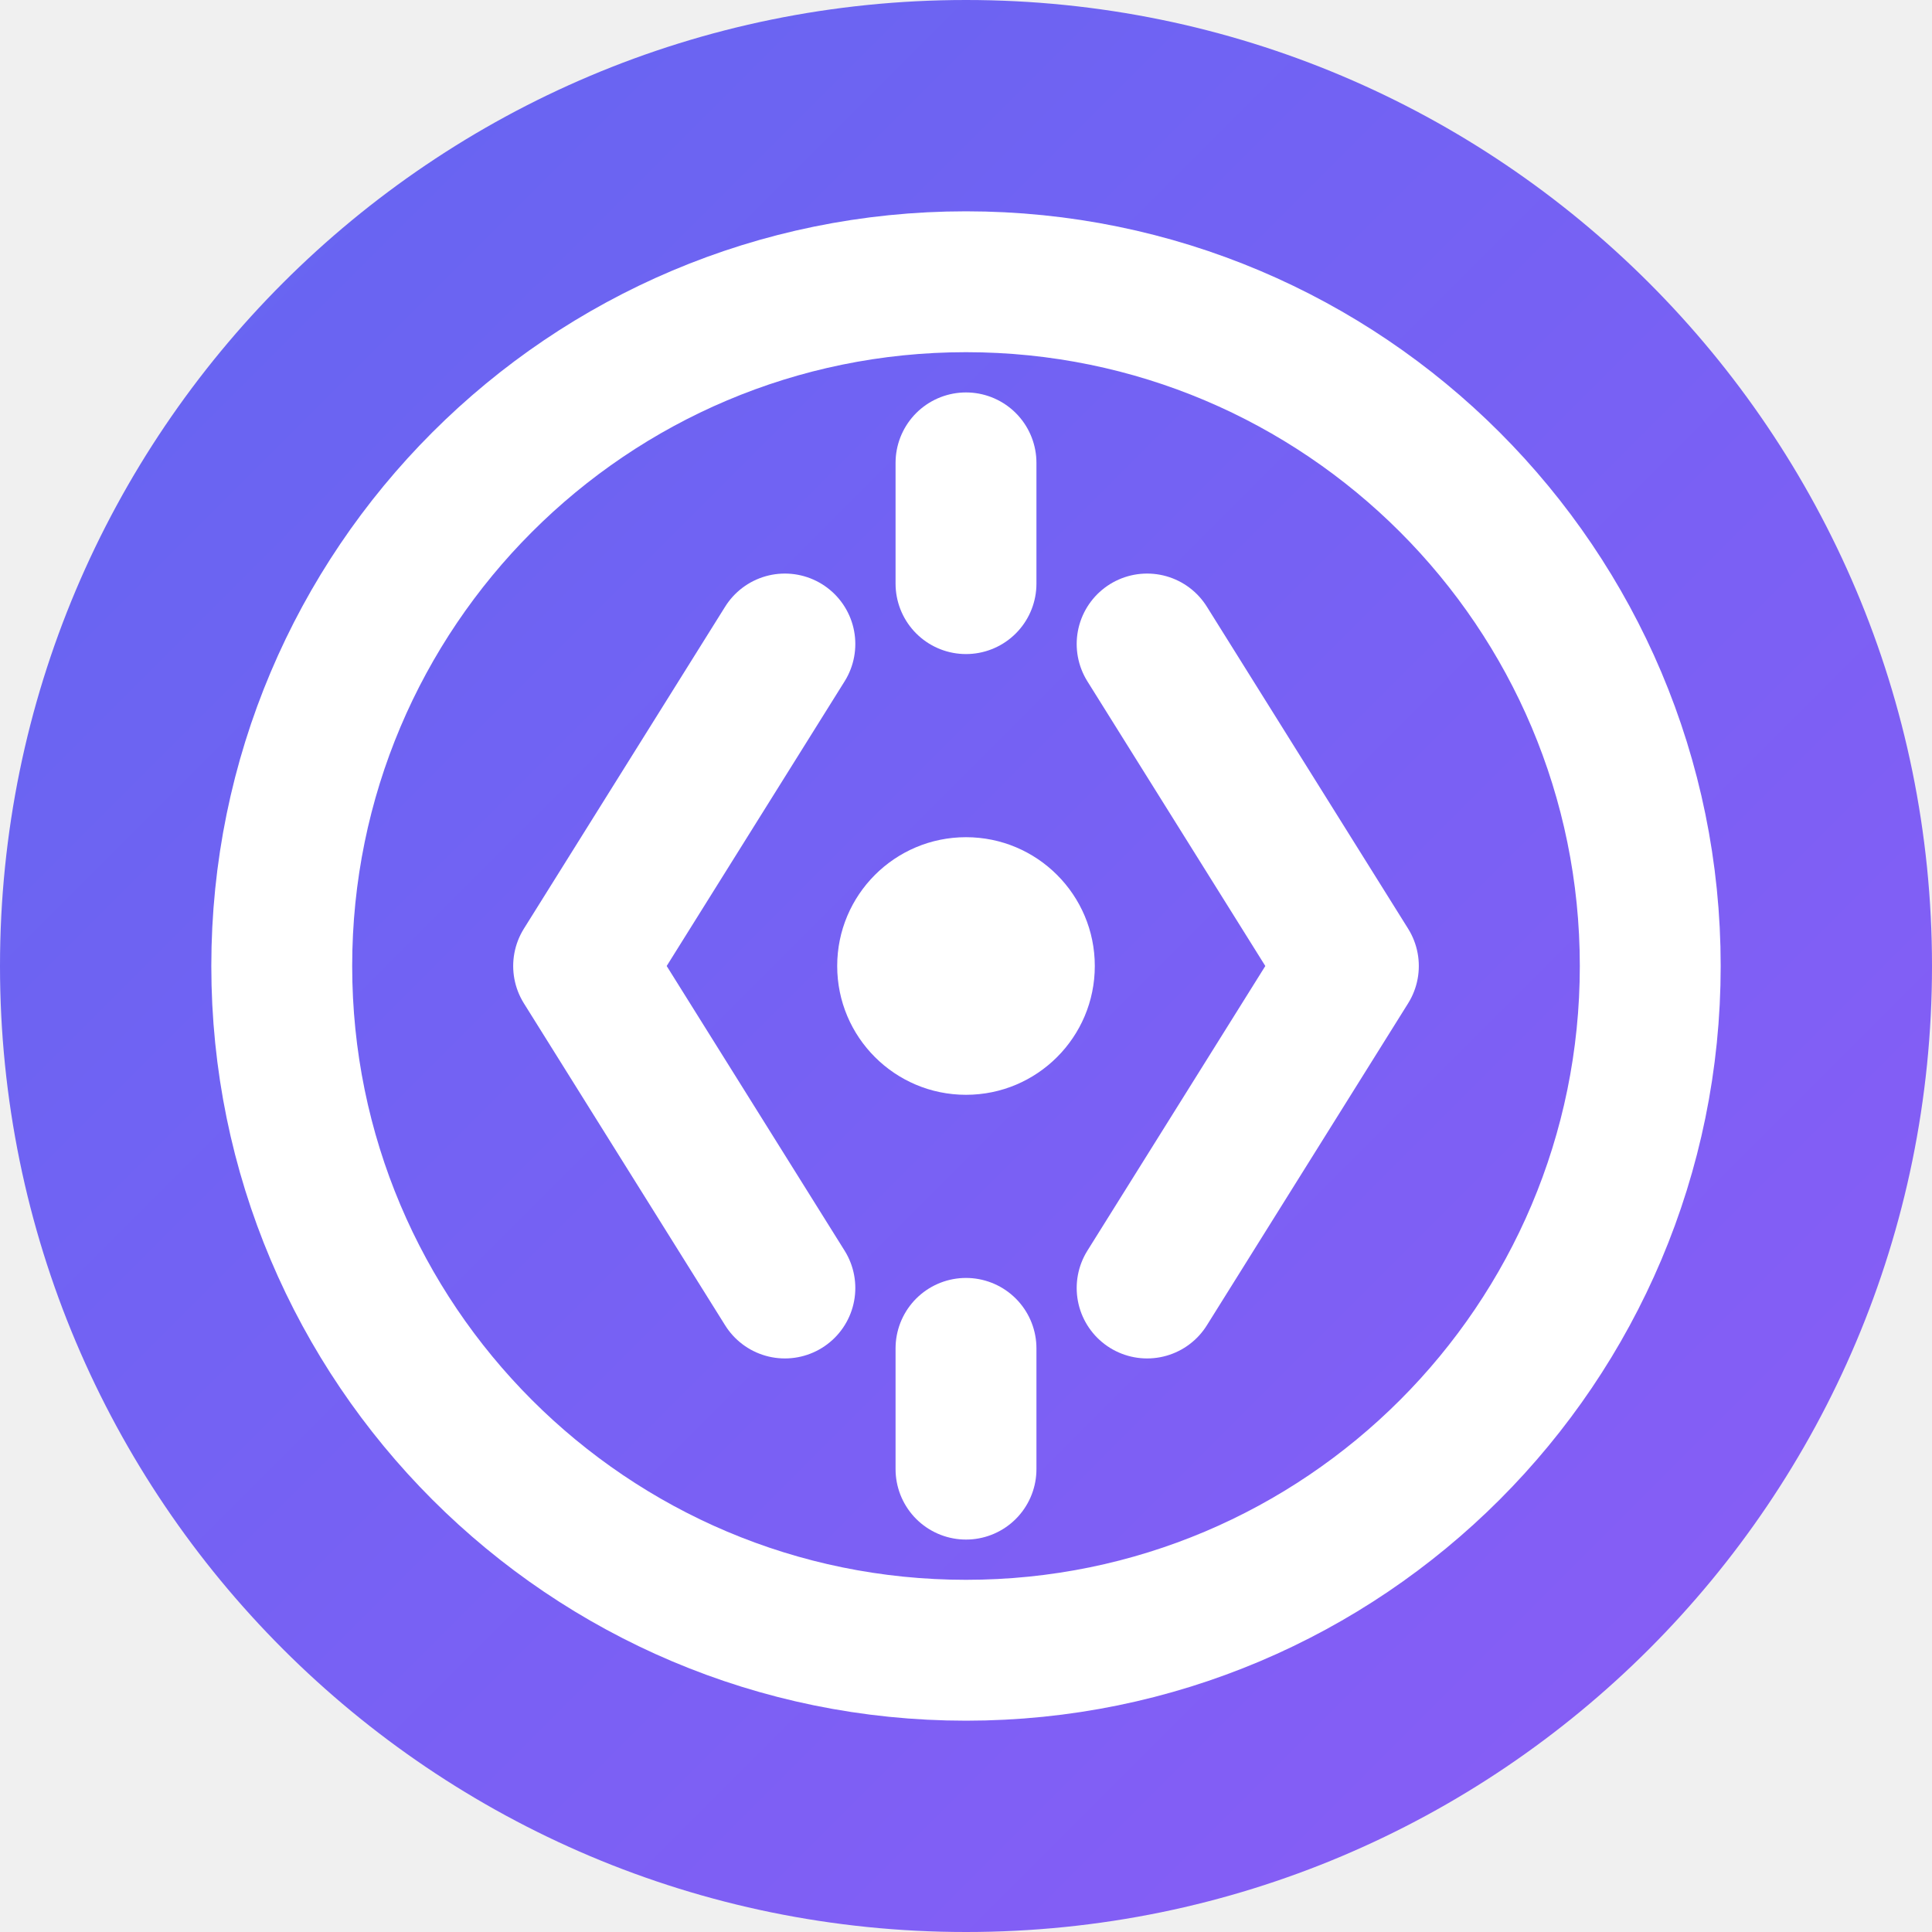
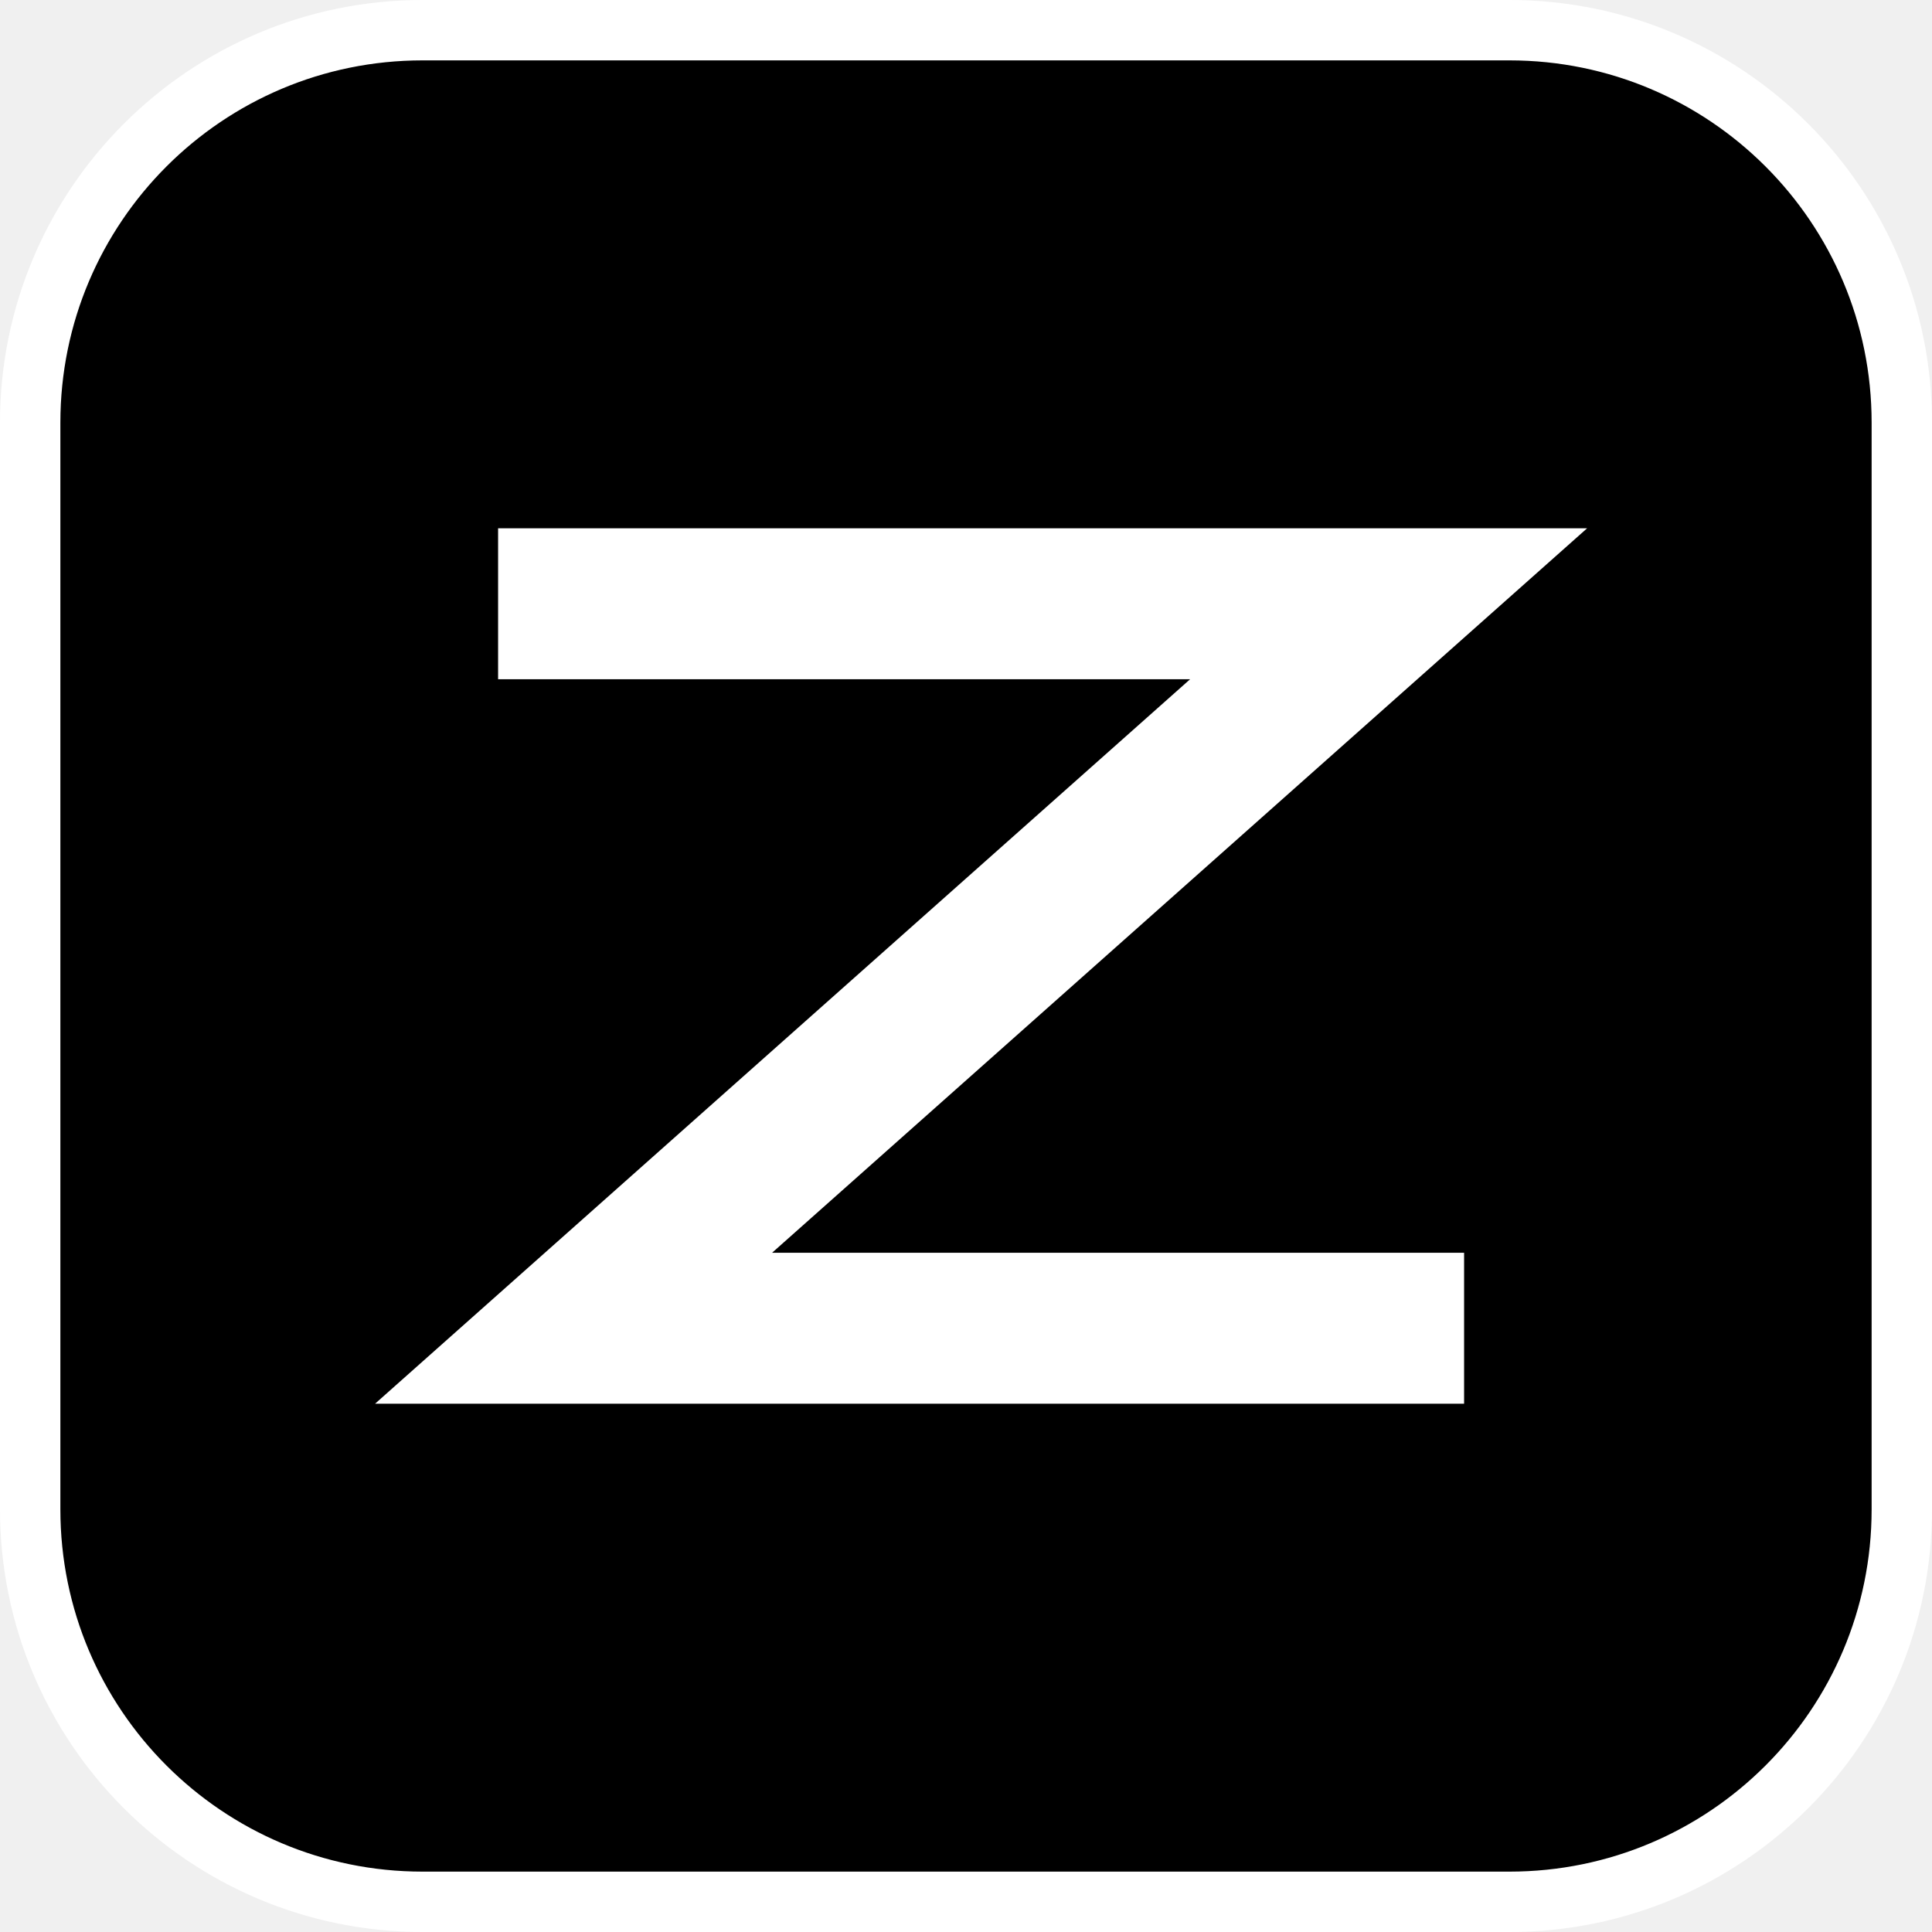
- <svg xmlns="http://www.w3.org/2000/svg" viewBox="0 0 24 24" role="img" aria-label="WebLLM">
-   <defs>
-     <linearGradient id="bg" x1="0" y1="0" x2="24" y2="24" gradientUnits="userSpaceOnUse">
-       <stop stop-color="#6366f1" />
-       <stop offset="1" stop-color="#8b5cf6" />
-     </linearGradient>
-   </defs>
-   <circle cx="12" cy="12" r="12" fill="url(#bg)" />
-   <g fill="none" stroke="#fff" stroke-width="1.75" stroke-linecap="round" stroke-linejoin="round">
-     <circle cx="12" cy="12" r="8.5" />
-     <path d="M9.75 8 7.25 12l2.5 4" />
-     <path d="M14.25 8 16.75 12l-2.5 4" />
-     <circle cx="12" cy="12" r="1.6" fill="#fff" stroke="none" />
-     <path d="M12 5.75v1.5M12 16.75v1.5" />
-   </g>
+ <svg xmlns="http://www.w3.org/2000/svg" viewBox="0 0 64 64" role="img" aria-label="Project Z">
+   <rect x="1" y="1" width="62" height="62" rx="13" fill="#000" stroke="#fff" stroke-width="2" />
+   <path d="M19 20H46L19 44H46" fill="none" stroke="#fff" stroke-width="5" stroke-linecap="square" stroke-linejoin="miter" />
</svg>
